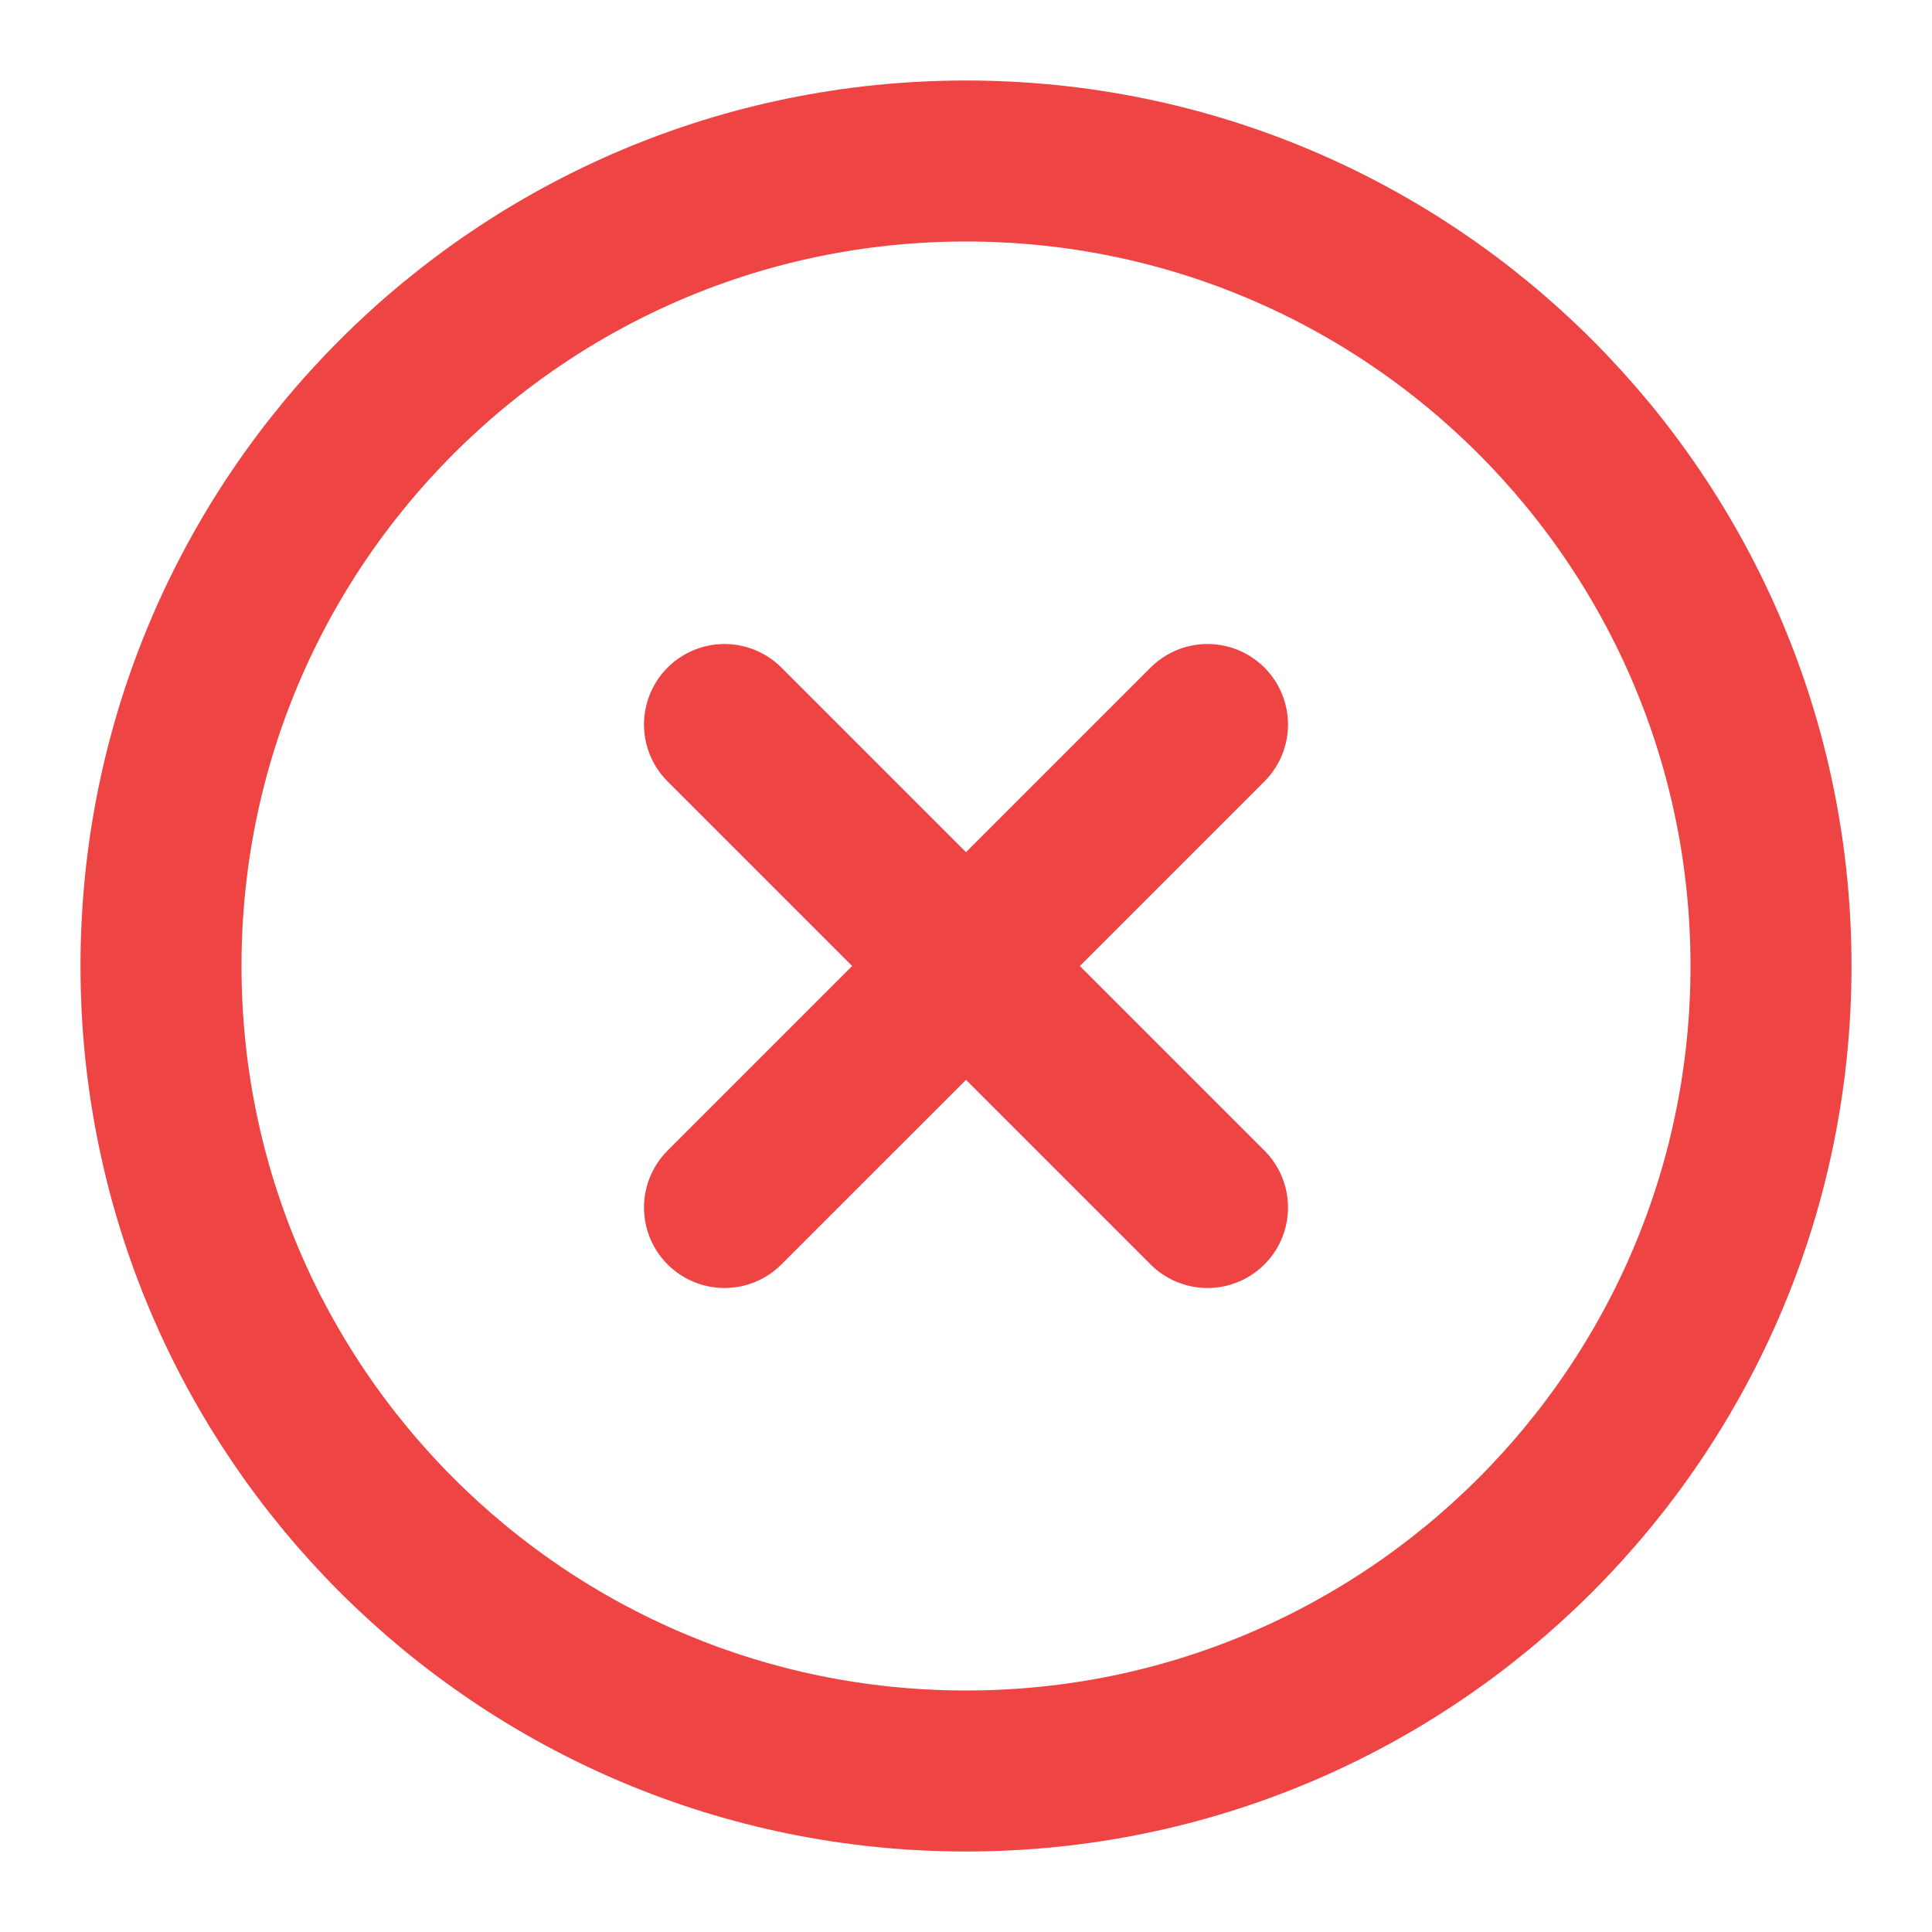
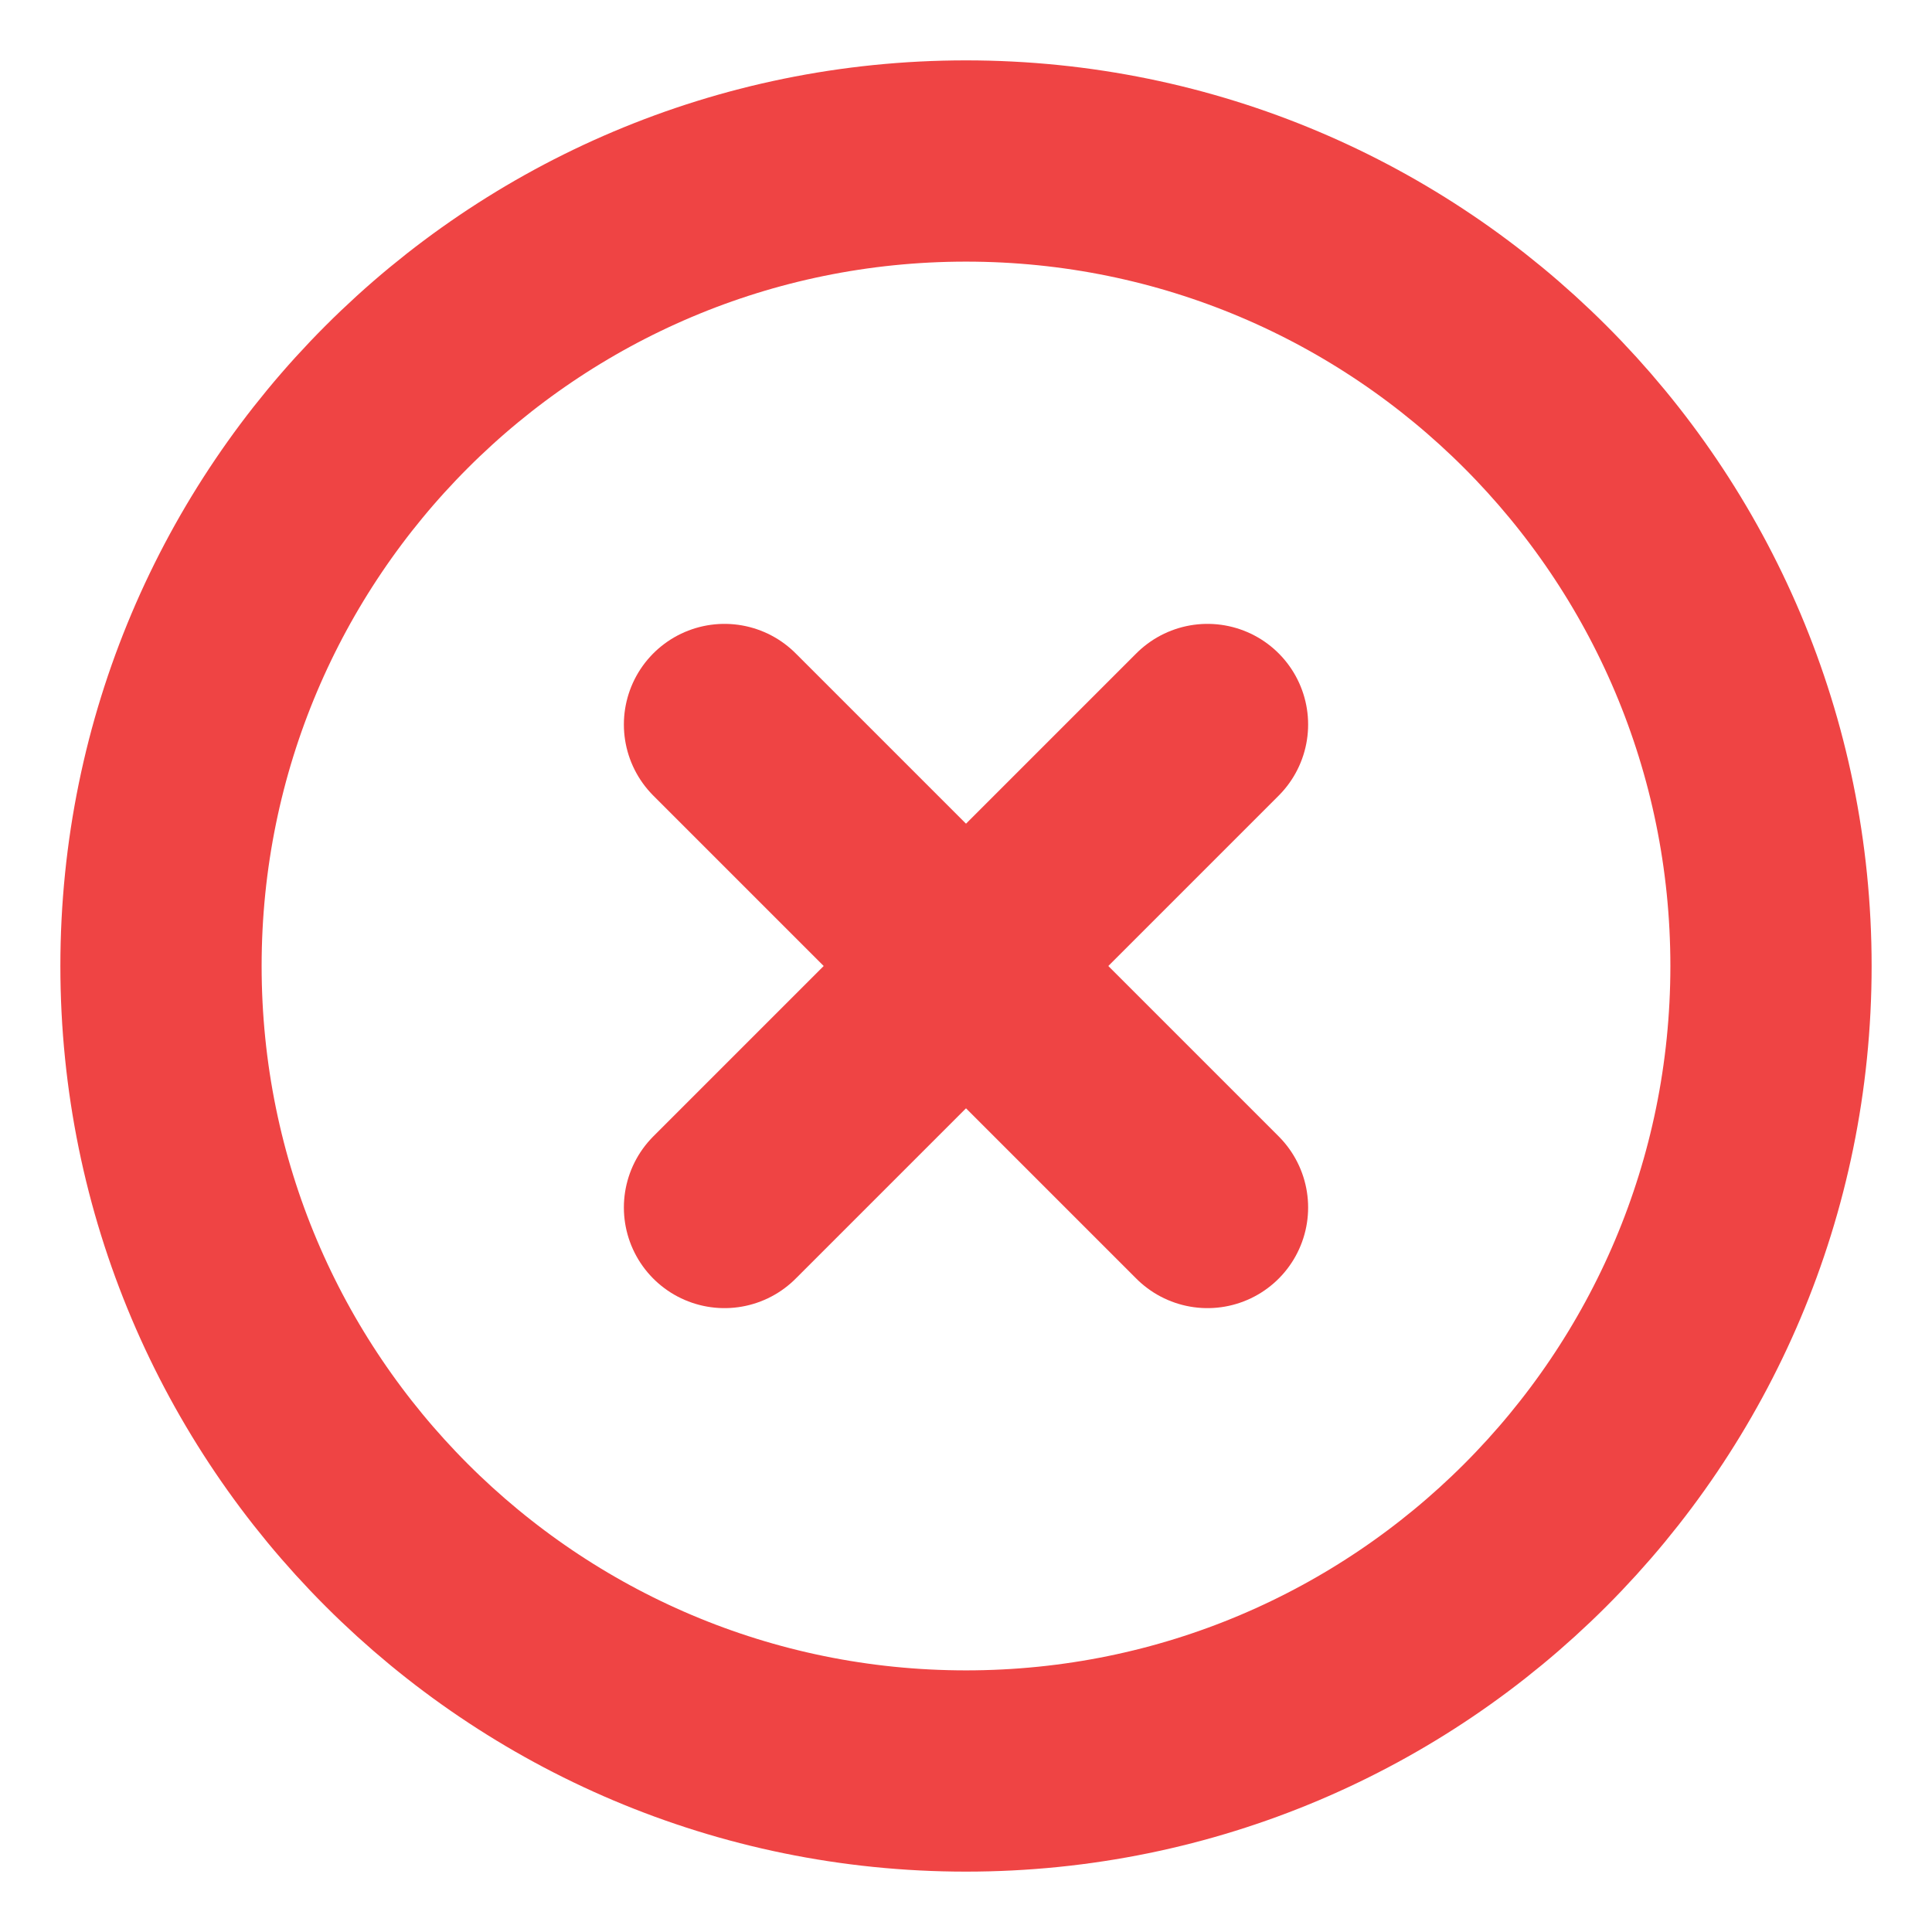
- <svg xmlns="http://www.w3.org/2000/svg" width="24" height="24" viewBox="0 0 24 24" fill="none" stroke="#EF4444" stroke-width="2" stroke-linecap="round" stroke-linejoin="round">
+ <svg xmlns="http://www.w3.org/2000/svg" width="24" height="24" viewBox="0 0 24 24" fill="none" stroke="#EF4444" stroke-width="2.5" stroke-linecap="round" stroke-linejoin="round">
  <circle cx="12" cy="12" r="10" />
  <path d="m15 9-6 6" />
  <path d="m9 9 6 6" />
</svg>
